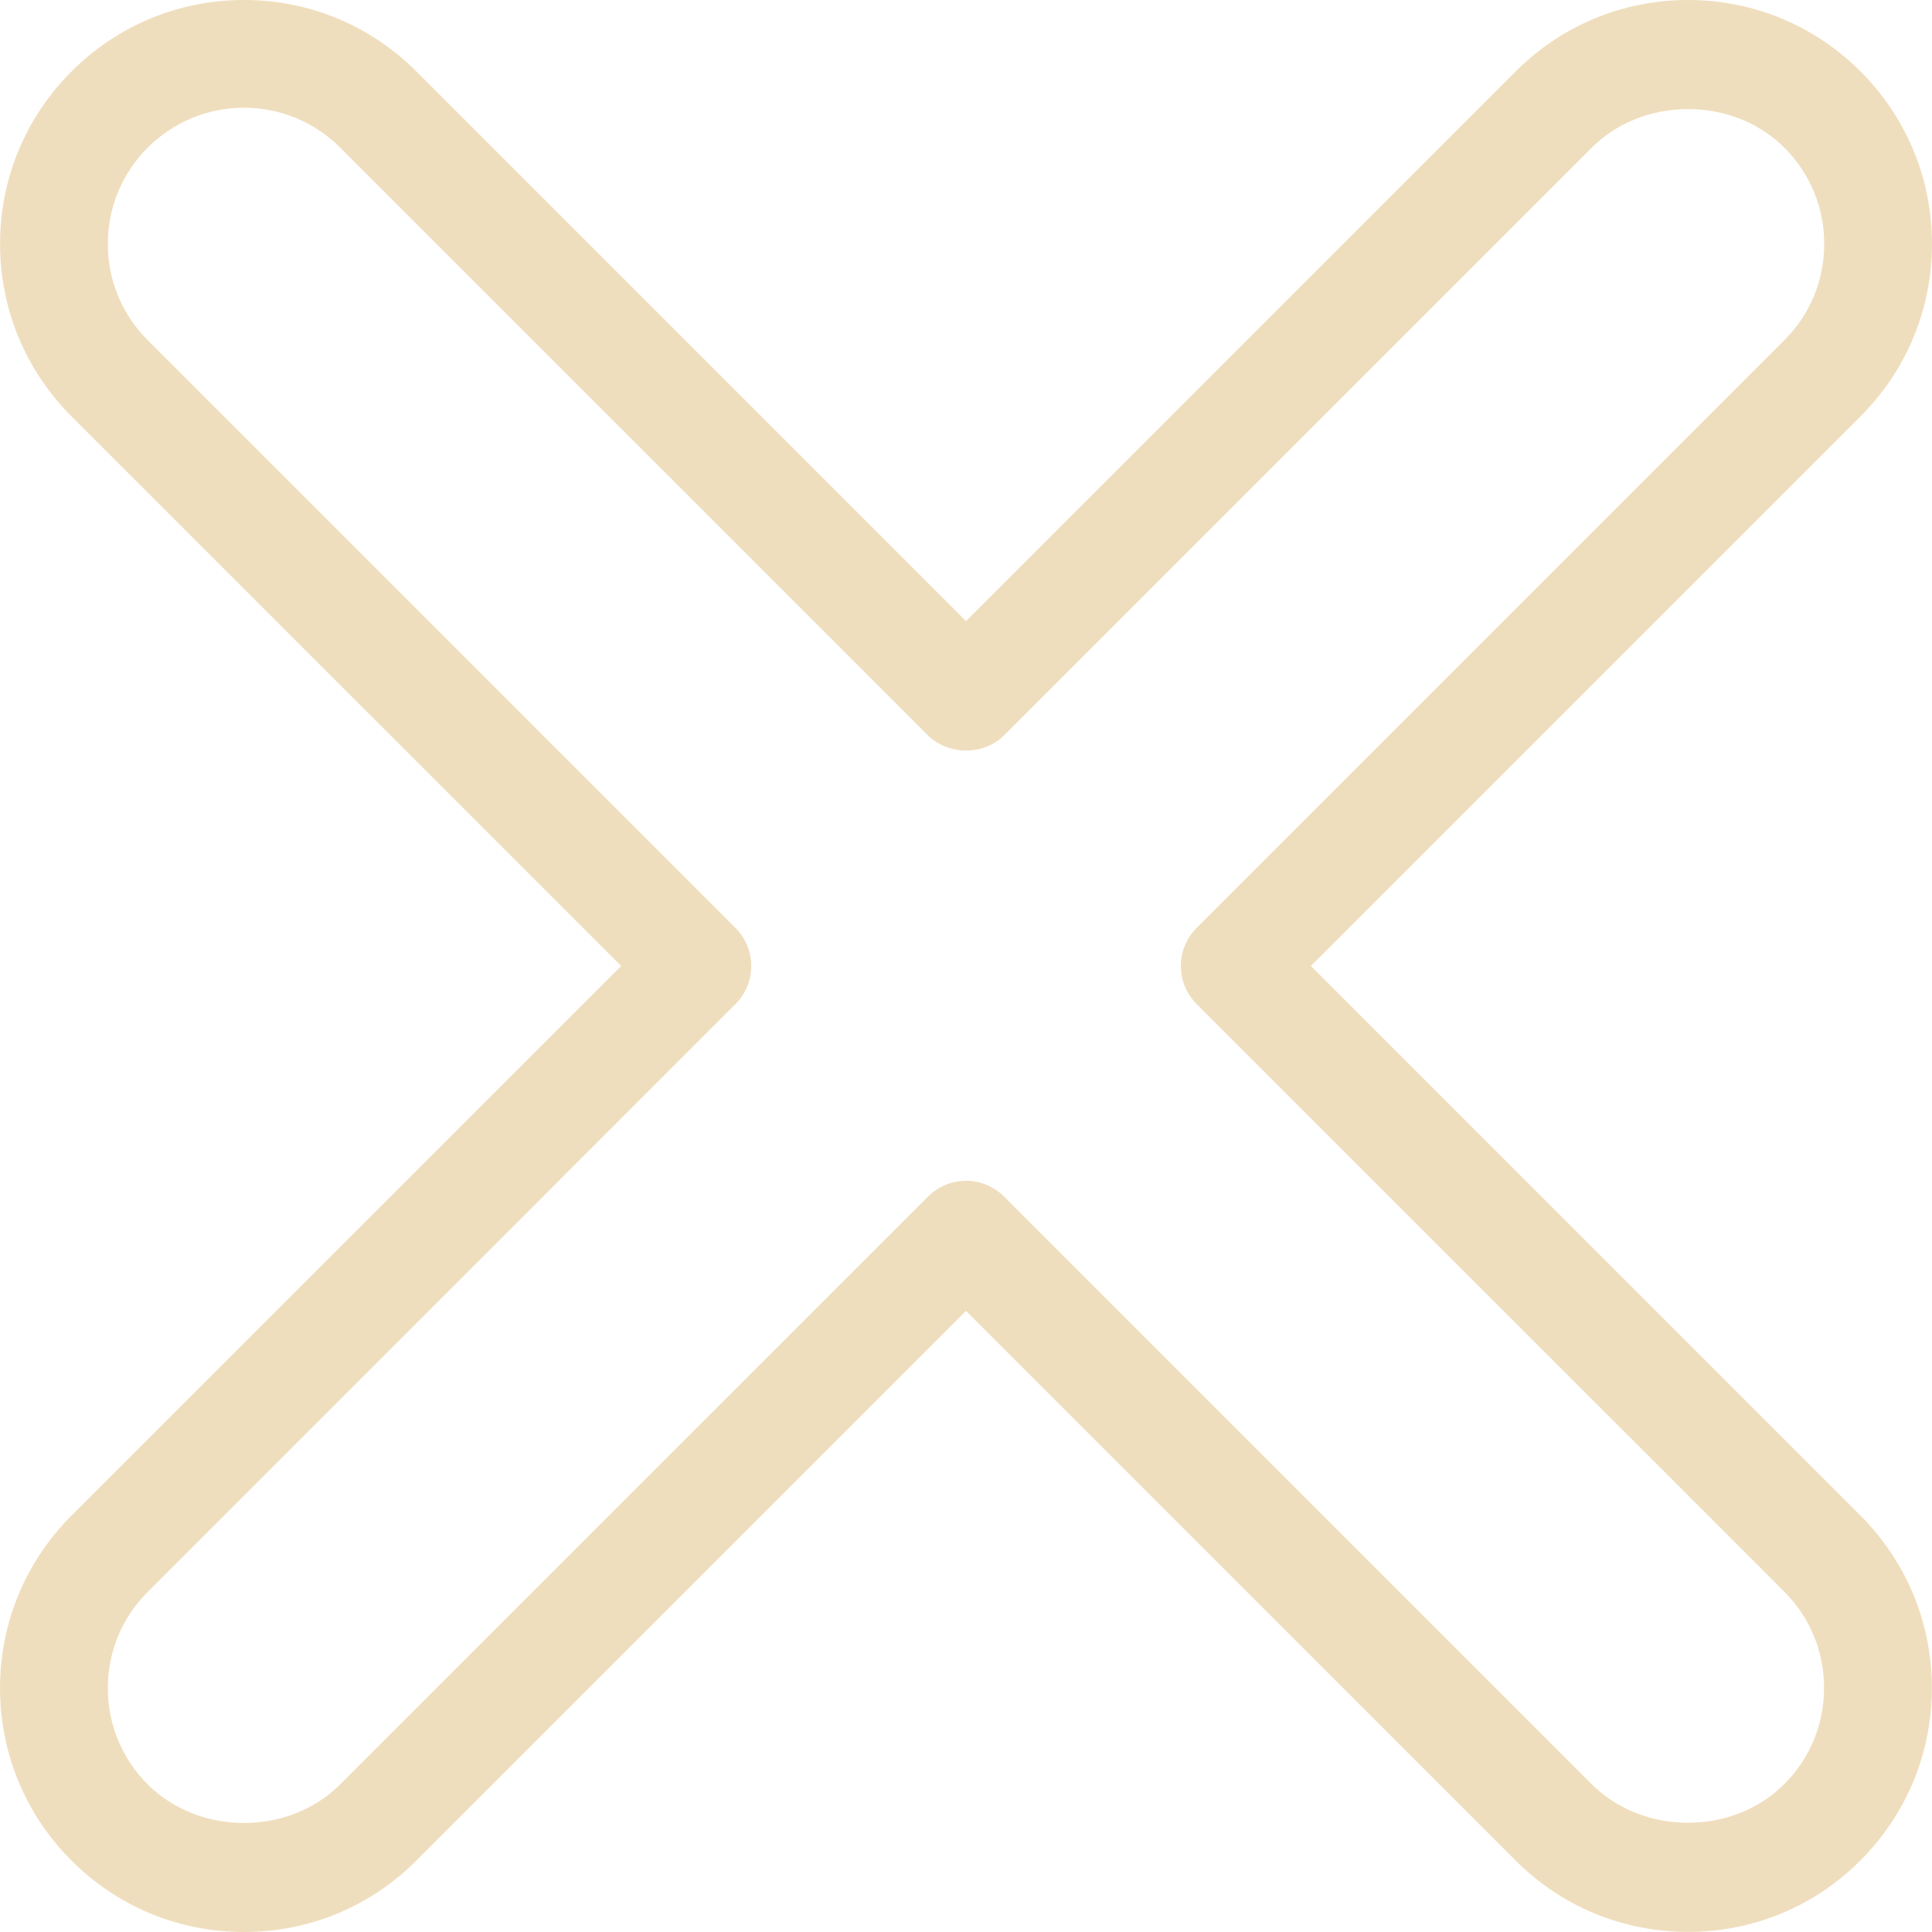
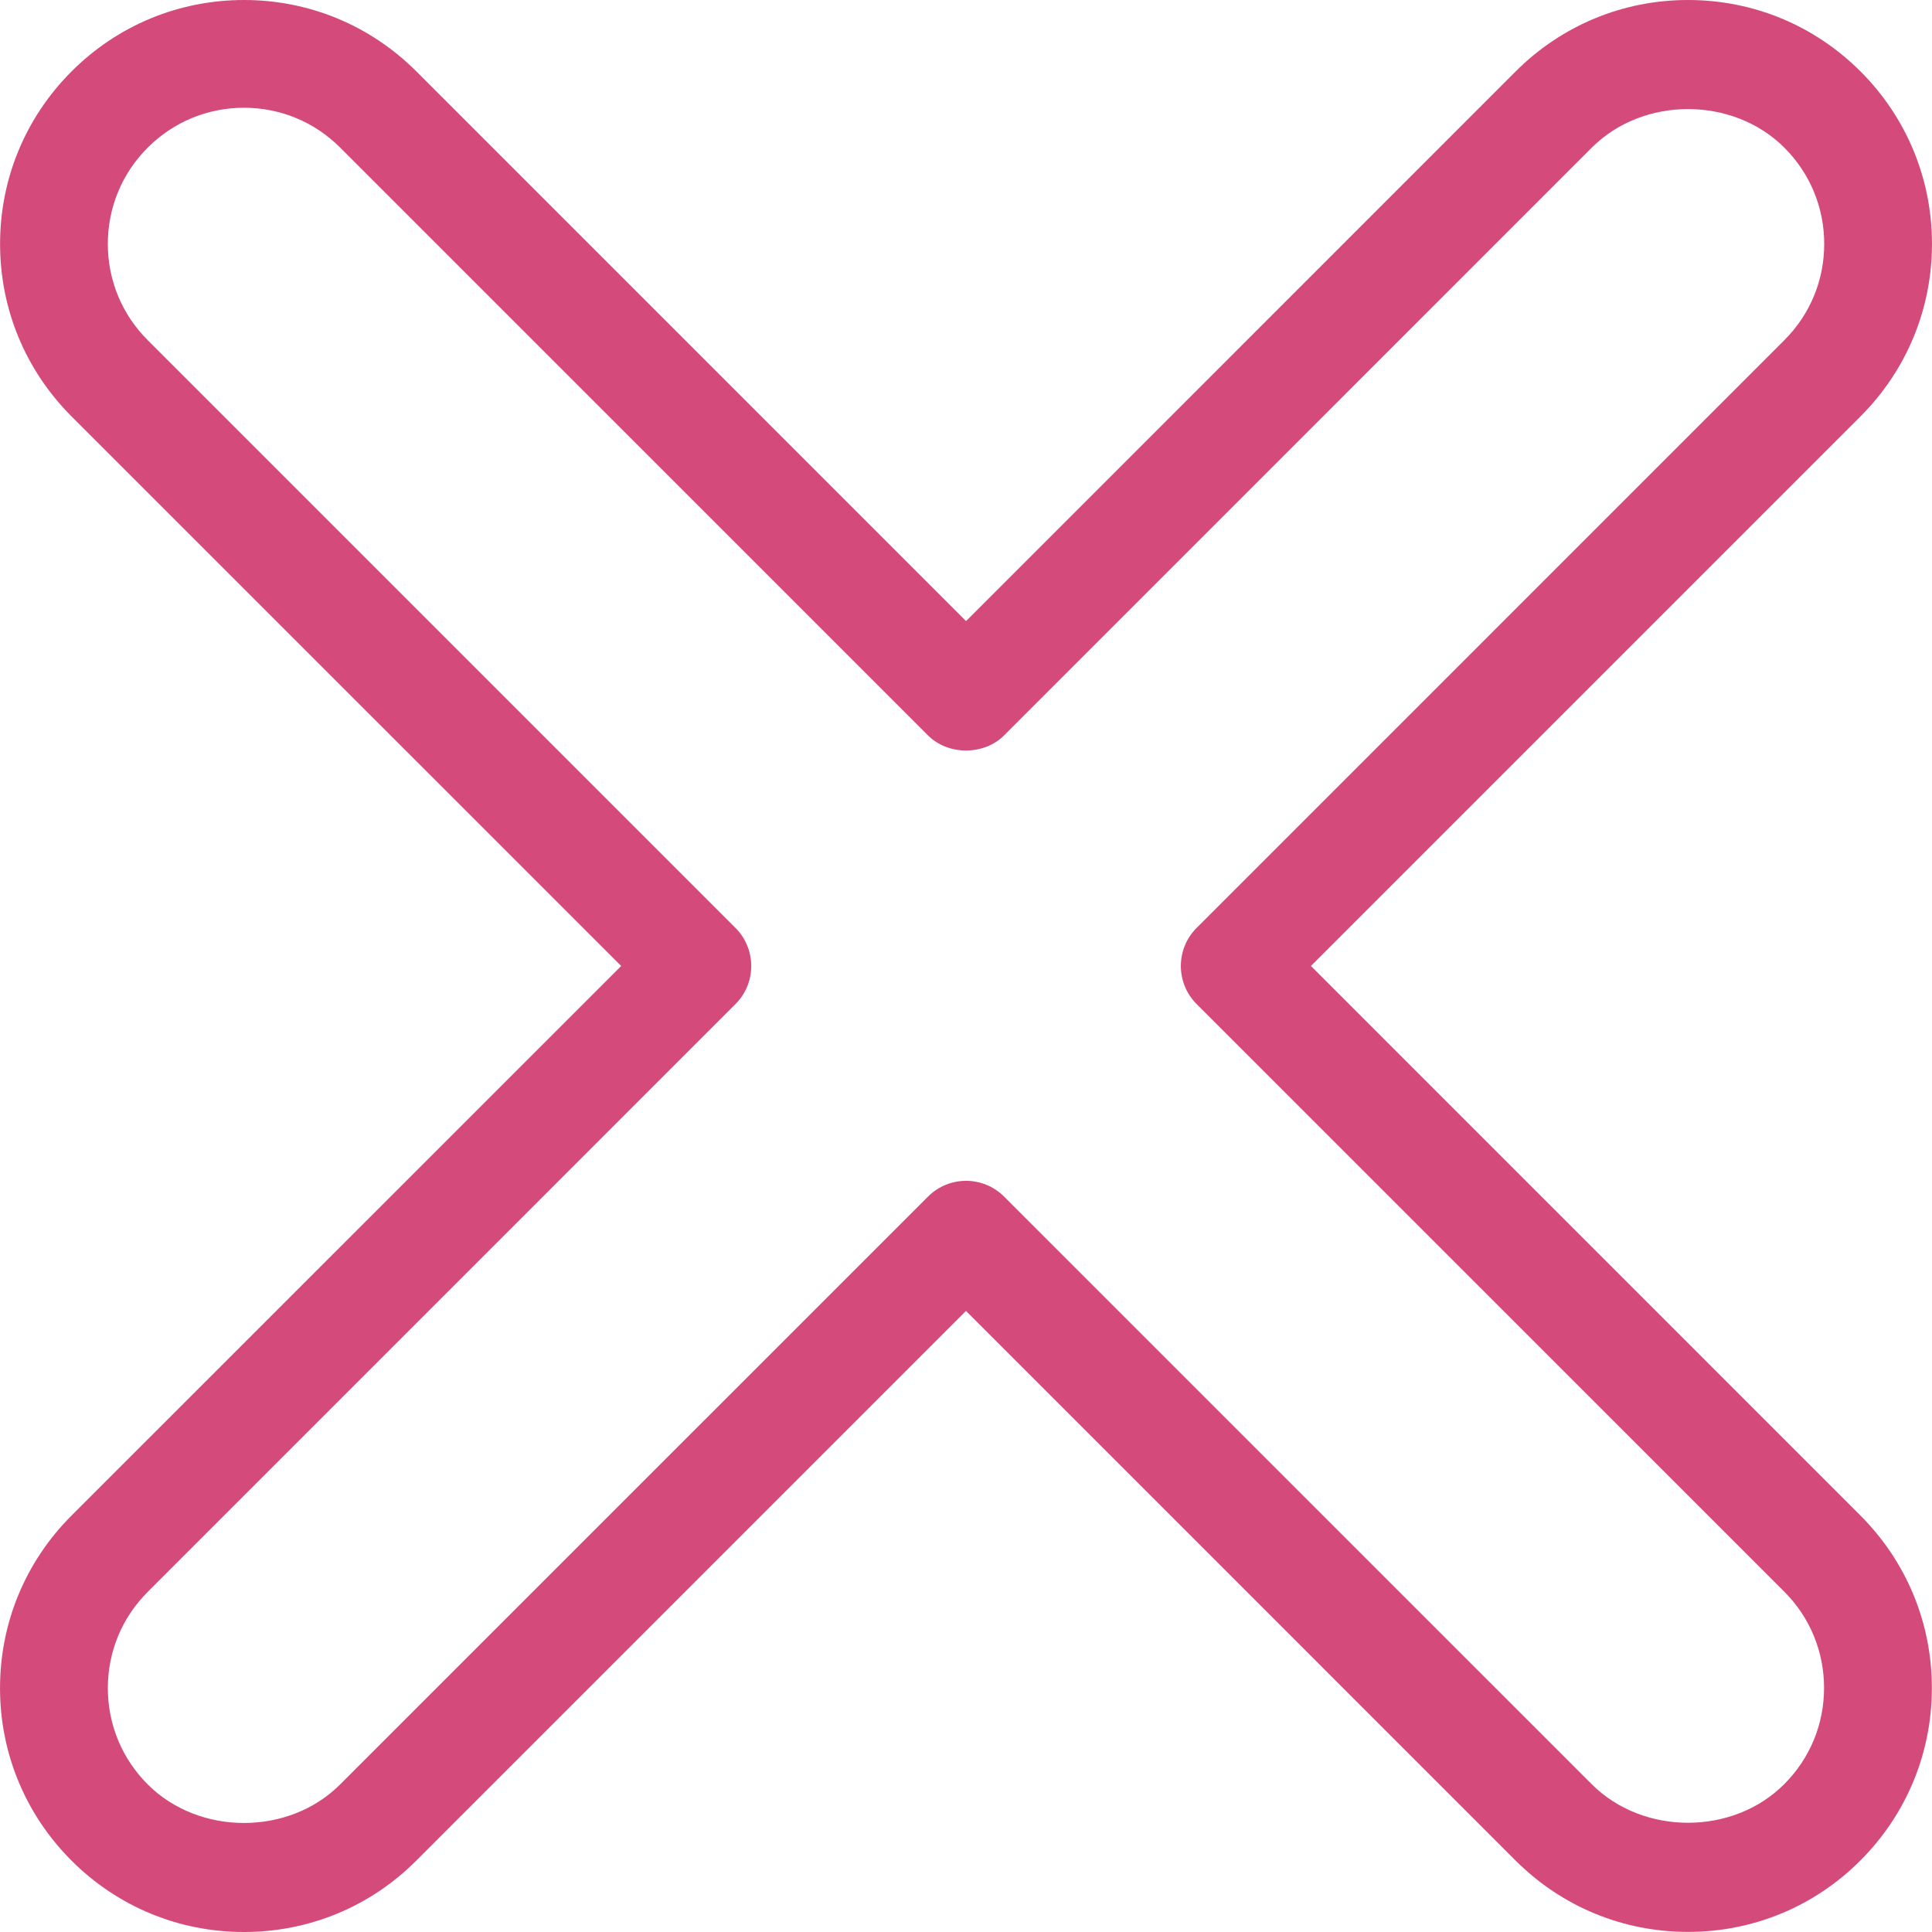
<svg xmlns="http://www.w3.org/2000/svg" version="1.1" id="Capa_1" x="0px" y="0px" width="220.496px" height="220.496px" viewBox="0 0 220.496 220.496" style="enable-background:new 0 0 220.496 220.496;" xml:space="preserve">
  <g>
    <g>
-       <path fill="#efdebd" d="M0.003,192.658c0,7.434,2.897,14.424,8.154,19.684c5.257,5.261,12.25,8.154,19.684,8.154    c7.44,0,14.429-2.894,19.674-8.154l62.732-62.731l62.717,62.72c5.255,5.26,12.244,8.154,19.684,8.154    c7.44,0,14.436-2.895,19.678-8.154c5.255-5.26,8.155-12.25,8.155-19.684s-2.9-14.424-8.155-19.684l-62.714-62.717l62.727-62.727    c5.254-5.257,8.154-12.247,8.154-19.681c0-7.434-2.9-14.427-8.154-19.684C207.084,2.897,200.095,0,192.655,0    c-7.435,0-14.424,2.897-19.678,8.155l-62.724,62.732L47.522,8.155C42.271,2.897,35.281,0,27.847,0    c-7.44,0-14.433,2.897-19.684,8.155c-5.257,5.257-8.155,12.25-8.155,19.684c0,7.434,2.897,14.423,8.155,19.681l62.732,62.727    L8.157,172.974C2.9,178.234,0.003,185.224,0.003,192.658z M16.858,181.681l67.08-67.086c1.156-1.152,1.801-2.714,1.801-4.344    c0-1.631-0.646-3.198-1.801-4.348l-67.08-67.08c-2.939-2.936-4.552-6.836-4.552-10.985c0-4.152,1.618-8.056,4.552-10.989    c2.939-2.933,6.831-4.552,10.989-4.552c4.149,0,8.055,1.619,10.98,4.552l67.079,67.077c2.306,2.306,6.39,2.306,8.695,0    l67.07-67.077c5.867-5.873,16.104-5.861,21.972,0c2.937,2.939,4.552,6.836,4.552,10.989c0,4.149-1.615,8.056-4.552,10.985    l-67.073,67.074c-2.402,2.404-2.402,6.29,0,8.697l67.062,67.056c2.936,2.937,4.545,6.84,4.545,10.989s-1.609,8.053-4.551,10.988    c-5.85,5.867-16.094,5.873-21.966,0l-67.059-67.056c-2.405-2.407-6.29-2.407-8.695,0l-67.085,67.08    c-5.846,5.866-16.09,5.872-21.962,0c-2.939-2.937-4.552-6.84-4.552-10.989C12.307,188.515,13.919,184.612,16.858,181.681z" />
+       <path fill="#d44a7b" d="M0.003,192.658c0,7.434,2.897,14.424,8.154,19.684c5.257,5.261,12.25,8.154,19.684,8.154    c7.44,0,14.429-2.894,19.674-8.154l62.732-62.731l62.717,62.72c5.255,5.26,12.244,8.154,19.684,8.154    c7.44,0,14.436-2.895,19.678-8.154c5.255-5.26,8.155-12.25,8.155-19.684s-2.9-14.424-8.155-19.684l-62.714-62.717l62.727-62.727    c5.254-5.257,8.154-12.247,8.154-19.681c0-7.434-2.9-14.427-8.154-19.684C207.084,2.897,200.095,0,192.655,0    c-7.435,0-14.424,2.897-19.678,8.155l-62.724,62.732L47.522,8.155C42.271,2.897,35.281,0,27.847,0    c-7.44,0-14.433,2.897-19.684,8.155c-5.257,5.257-8.155,12.25-8.155,19.684c0,7.434,2.897,14.423,8.155,19.681l62.732,62.727    L8.157,172.974C2.9,178.234,0.003,185.224,0.003,192.658z M16.858,181.681l67.08-67.086c1.156-1.152,1.801-2.714,1.801-4.344    c0-1.631-0.646-3.198-1.801-4.348l-67.08-67.08c-2.939-2.936-4.552-6.836-4.552-10.985c0-4.152,1.618-8.056,4.552-10.989    c2.939-2.933,6.831-4.552,10.989-4.552c4.149,0,8.055,1.619,10.98,4.552l67.079,67.077c2.306,2.306,6.39,2.306,8.695,0    l67.07-67.077c5.867-5.873,16.104-5.861,21.972,0c2.937,2.939,4.552,6.836,4.552,10.989c0,4.149-1.615,8.056-4.552,10.985    l-67.073,67.074c-2.402,2.404-2.402,6.29,0,8.697l67.062,67.056c2.936,2.937,4.545,6.84,4.545,10.989s-1.609,8.053-4.551,10.988    c-5.85,5.867-16.094,5.873-21.966,0l-67.059-67.056c-2.405-2.407-6.29-2.407-8.695,0l-67.085,67.08    c-5.846,5.866-16.09,5.872-21.962,0c-2.939-2.937-4.552-6.84-4.552-10.989C12.307,188.515,13.919,184.612,16.858,181.681z" />
    </g>
  </g>
  <g>
</g>
  <g>
</g>
  <g>
</g>
  <g>
</g>
  <g>
</g>
  <g>
</g>
  <g>
</g>
  <g>
</g>
  <g>
</g>
  <g>
</g>
  <g>
</g>
  <g>
</g>
  <g>
</g>
  <g>
</g>
  <g>
</g>
</svg>
